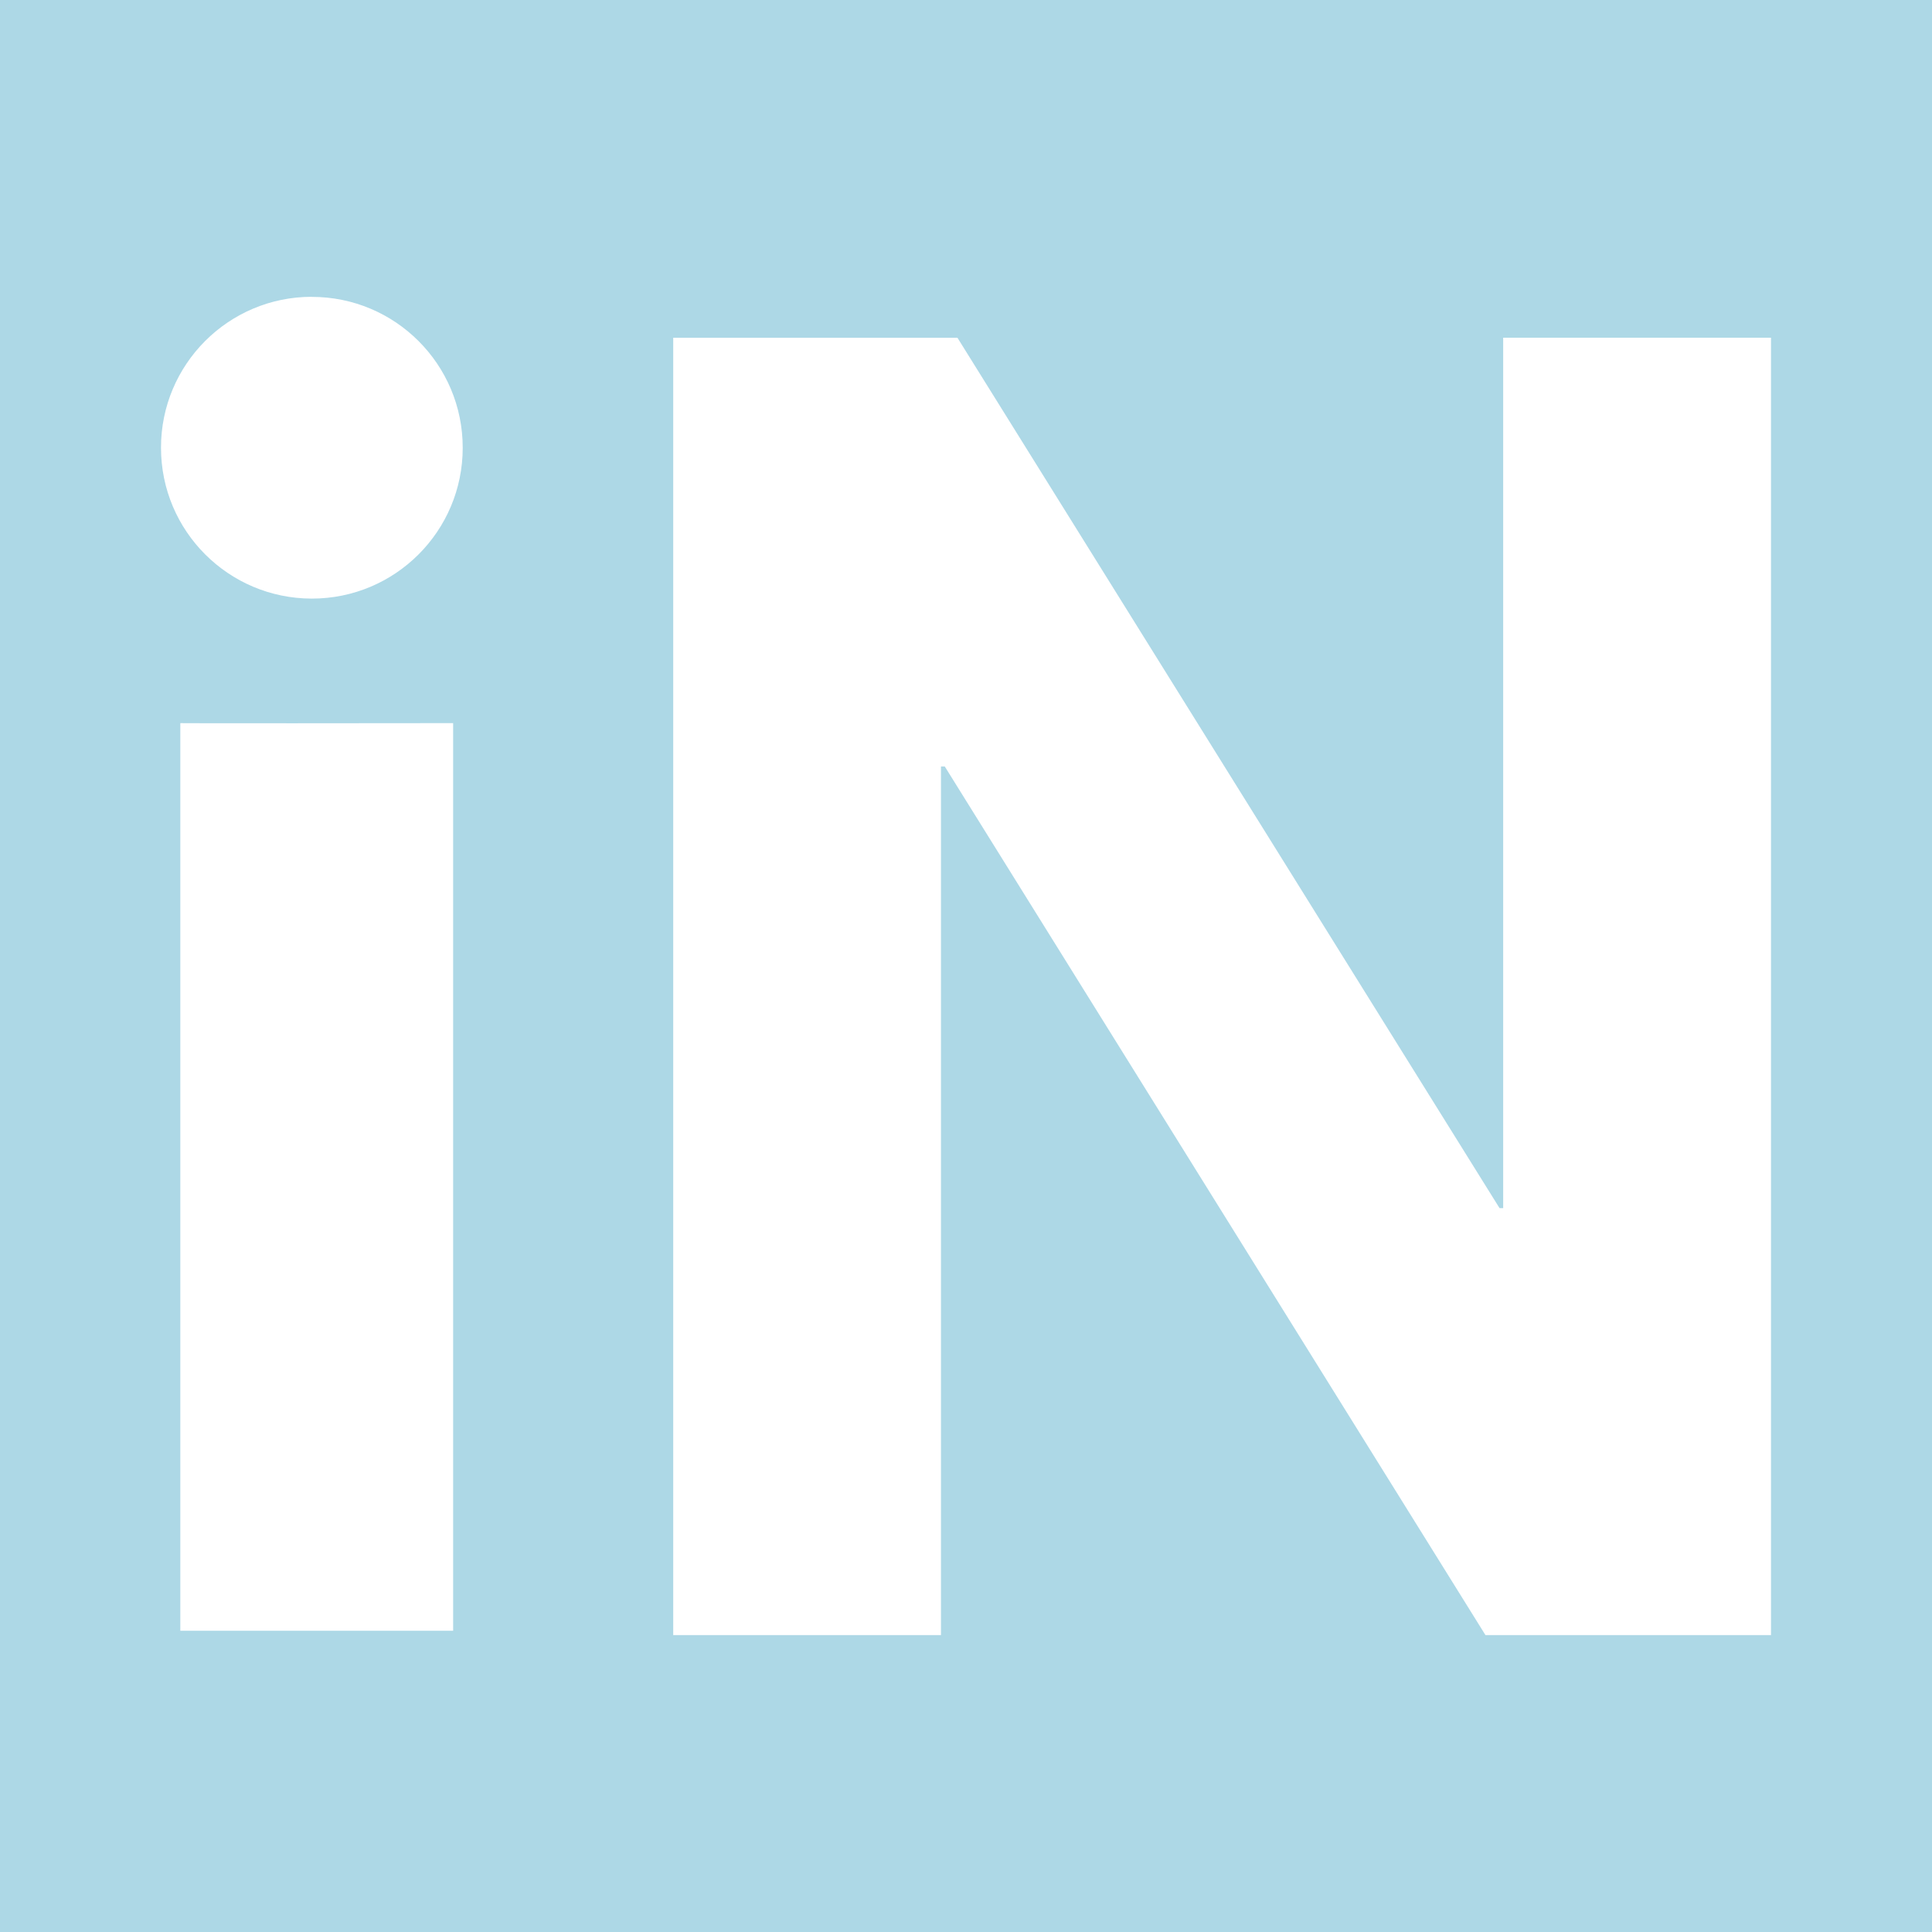
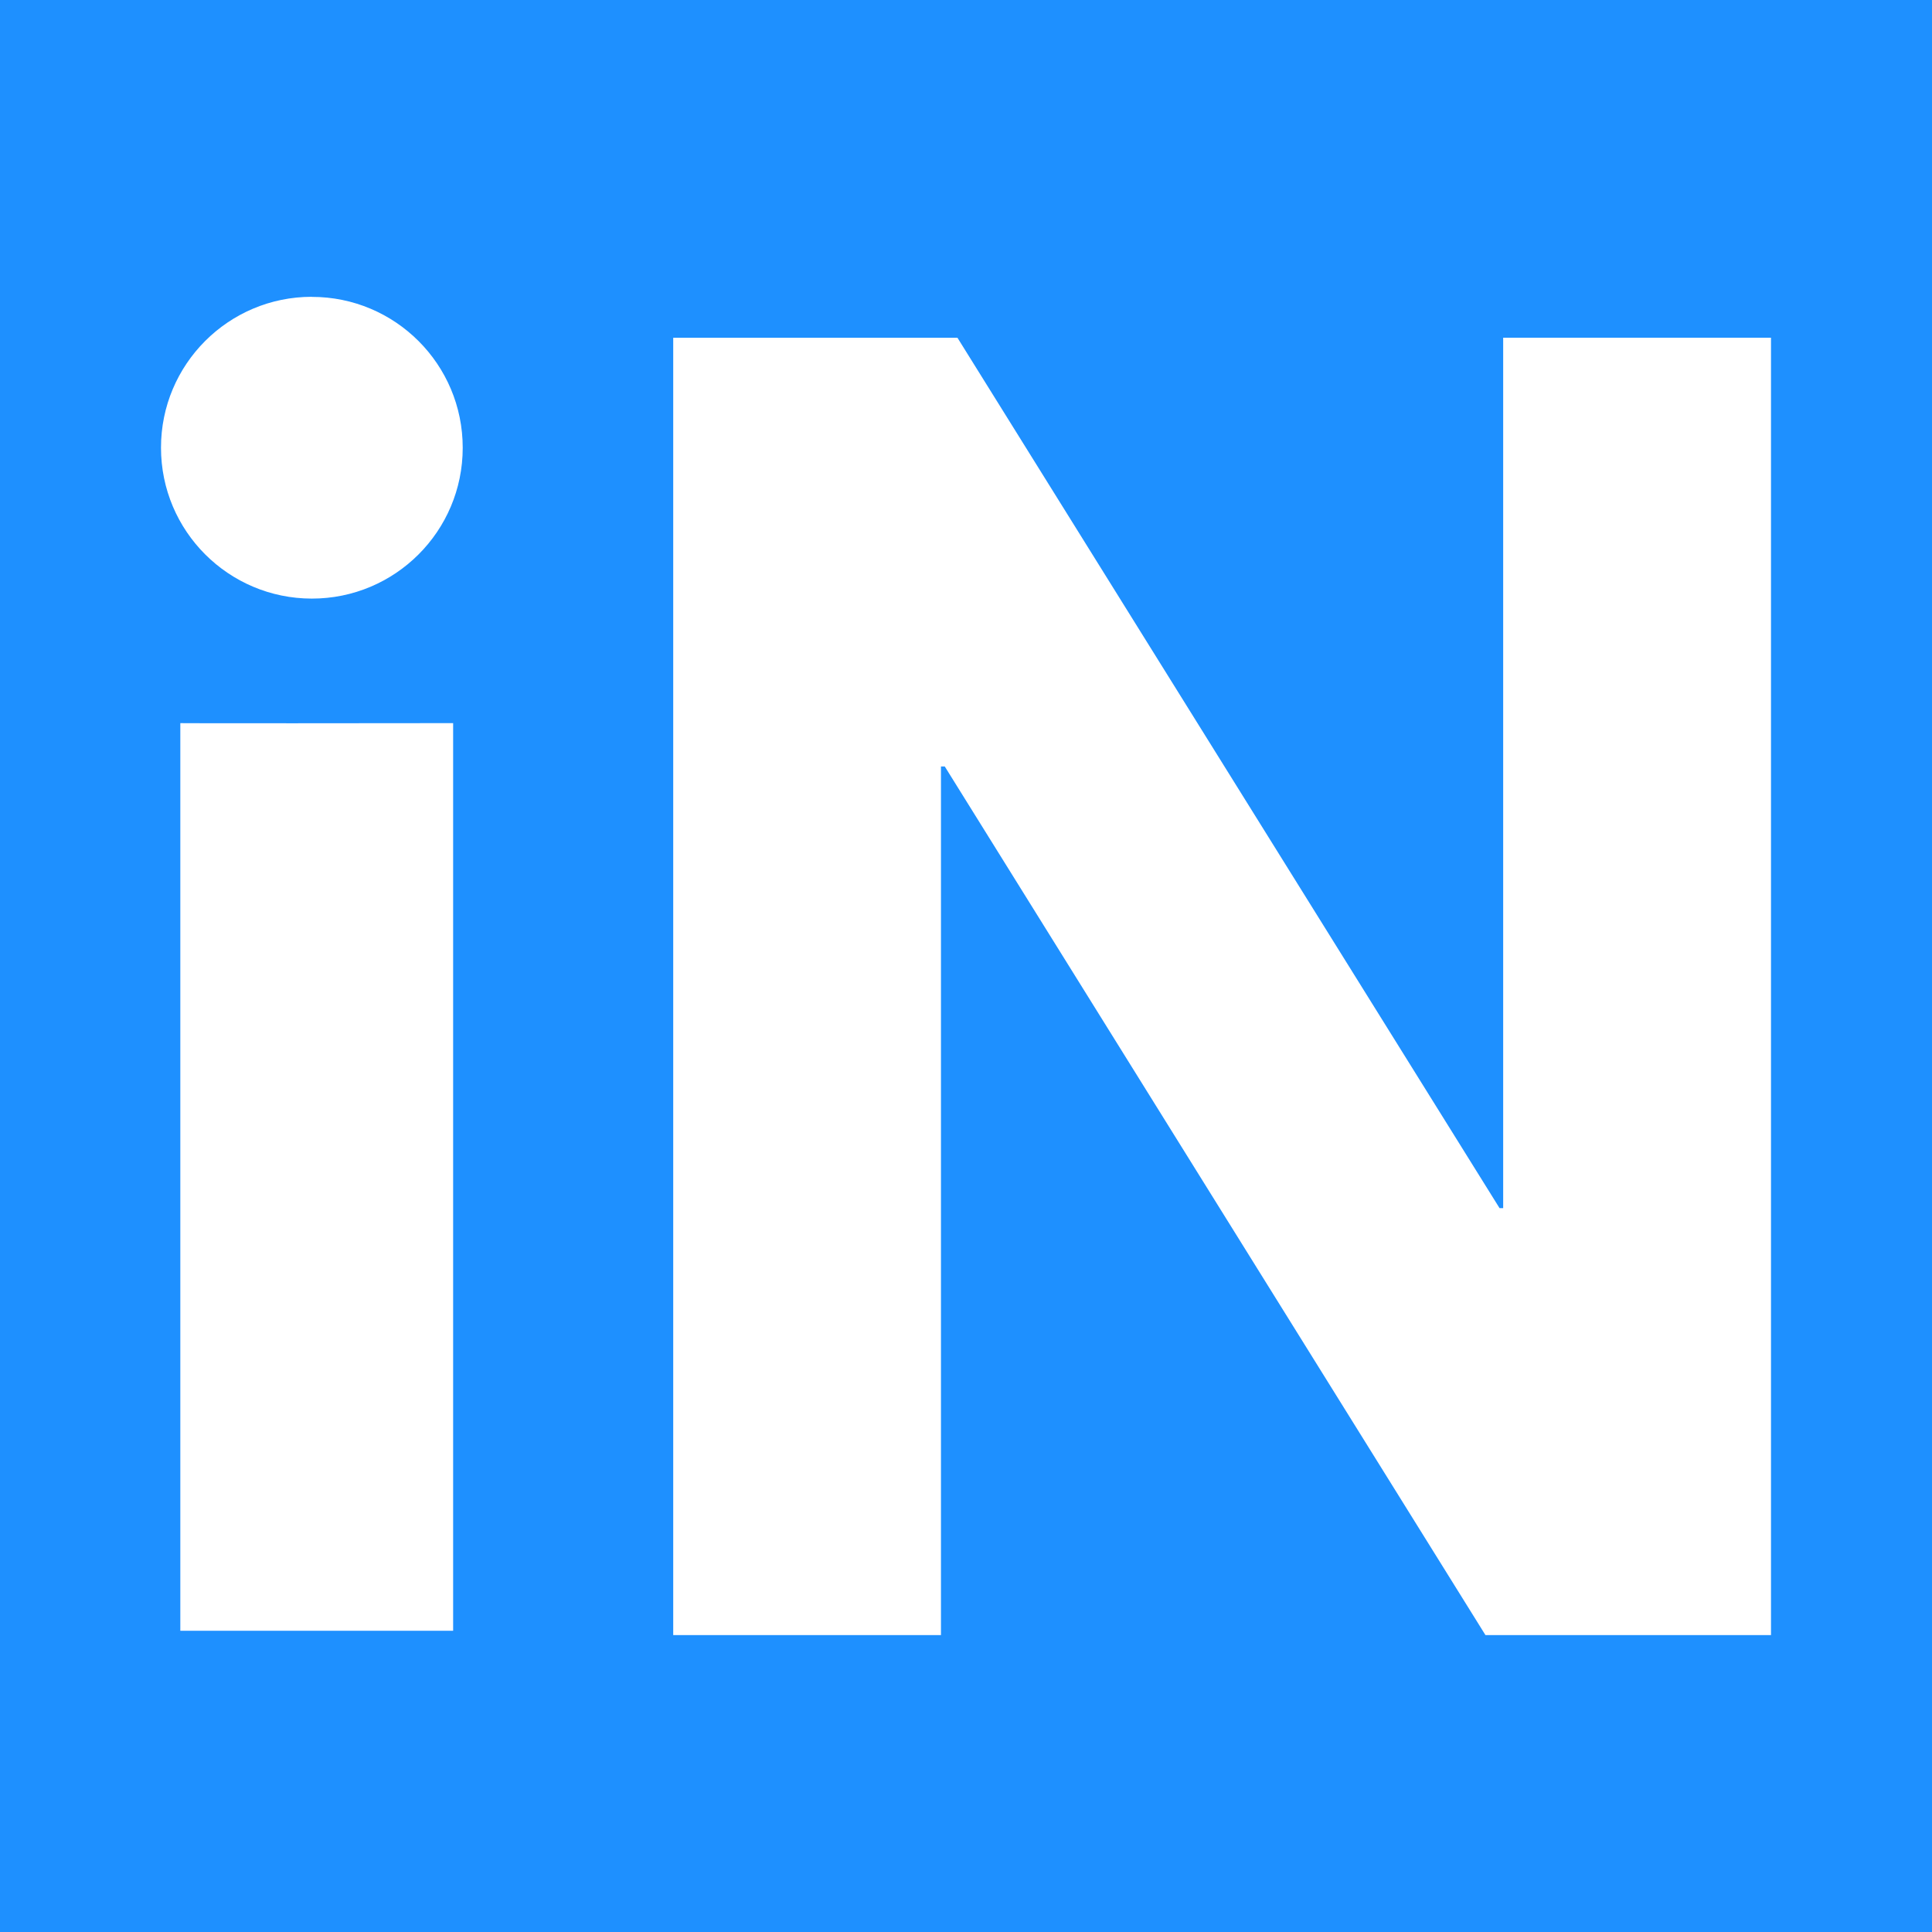
<svg xmlns="http://www.w3.org/2000/svg" role="img" viewBox="0 0 24 24">
-   <path fill="#add8e6" d="M0 0v24h24V0H0zm3.873 3.688c1.036-.001 1.876.839 1.875 1.875-0 1.035-.84 1.874-1.875 1.873C2.839 7.435 2 6.597 2 5.562c-.001-1.035.838-1.875 1.873-1.875zm4.49.508h3.531l6.734 10.812h.045V4.195H22v16.117h-3.547l-6.717-10.791h-.047v10.791H8.363V4.195zm-6.123 4.787s.013.004 3.389 0v11.275H2.24V8.982z" />
+   <path fill="#1e90ff" d="M0 0v24h24V0H0zm3.873 3.688c1.036-.001 1.876.839 1.875 1.875-0 1.035-.84 1.874-1.875 1.873C2.839 7.435 2 6.597 2 5.562c-.001-1.035.838-1.875 1.873-1.875zm4.49.508h3.531l6.734 10.812h.045V4.195H22v16.117h-3.547l-6.717-10.791h-.047v10.791H8.363V4.195zm-6.123 4.787s.013.004 3.389 0v11.275H2.24V8.982z" />
</svg>
